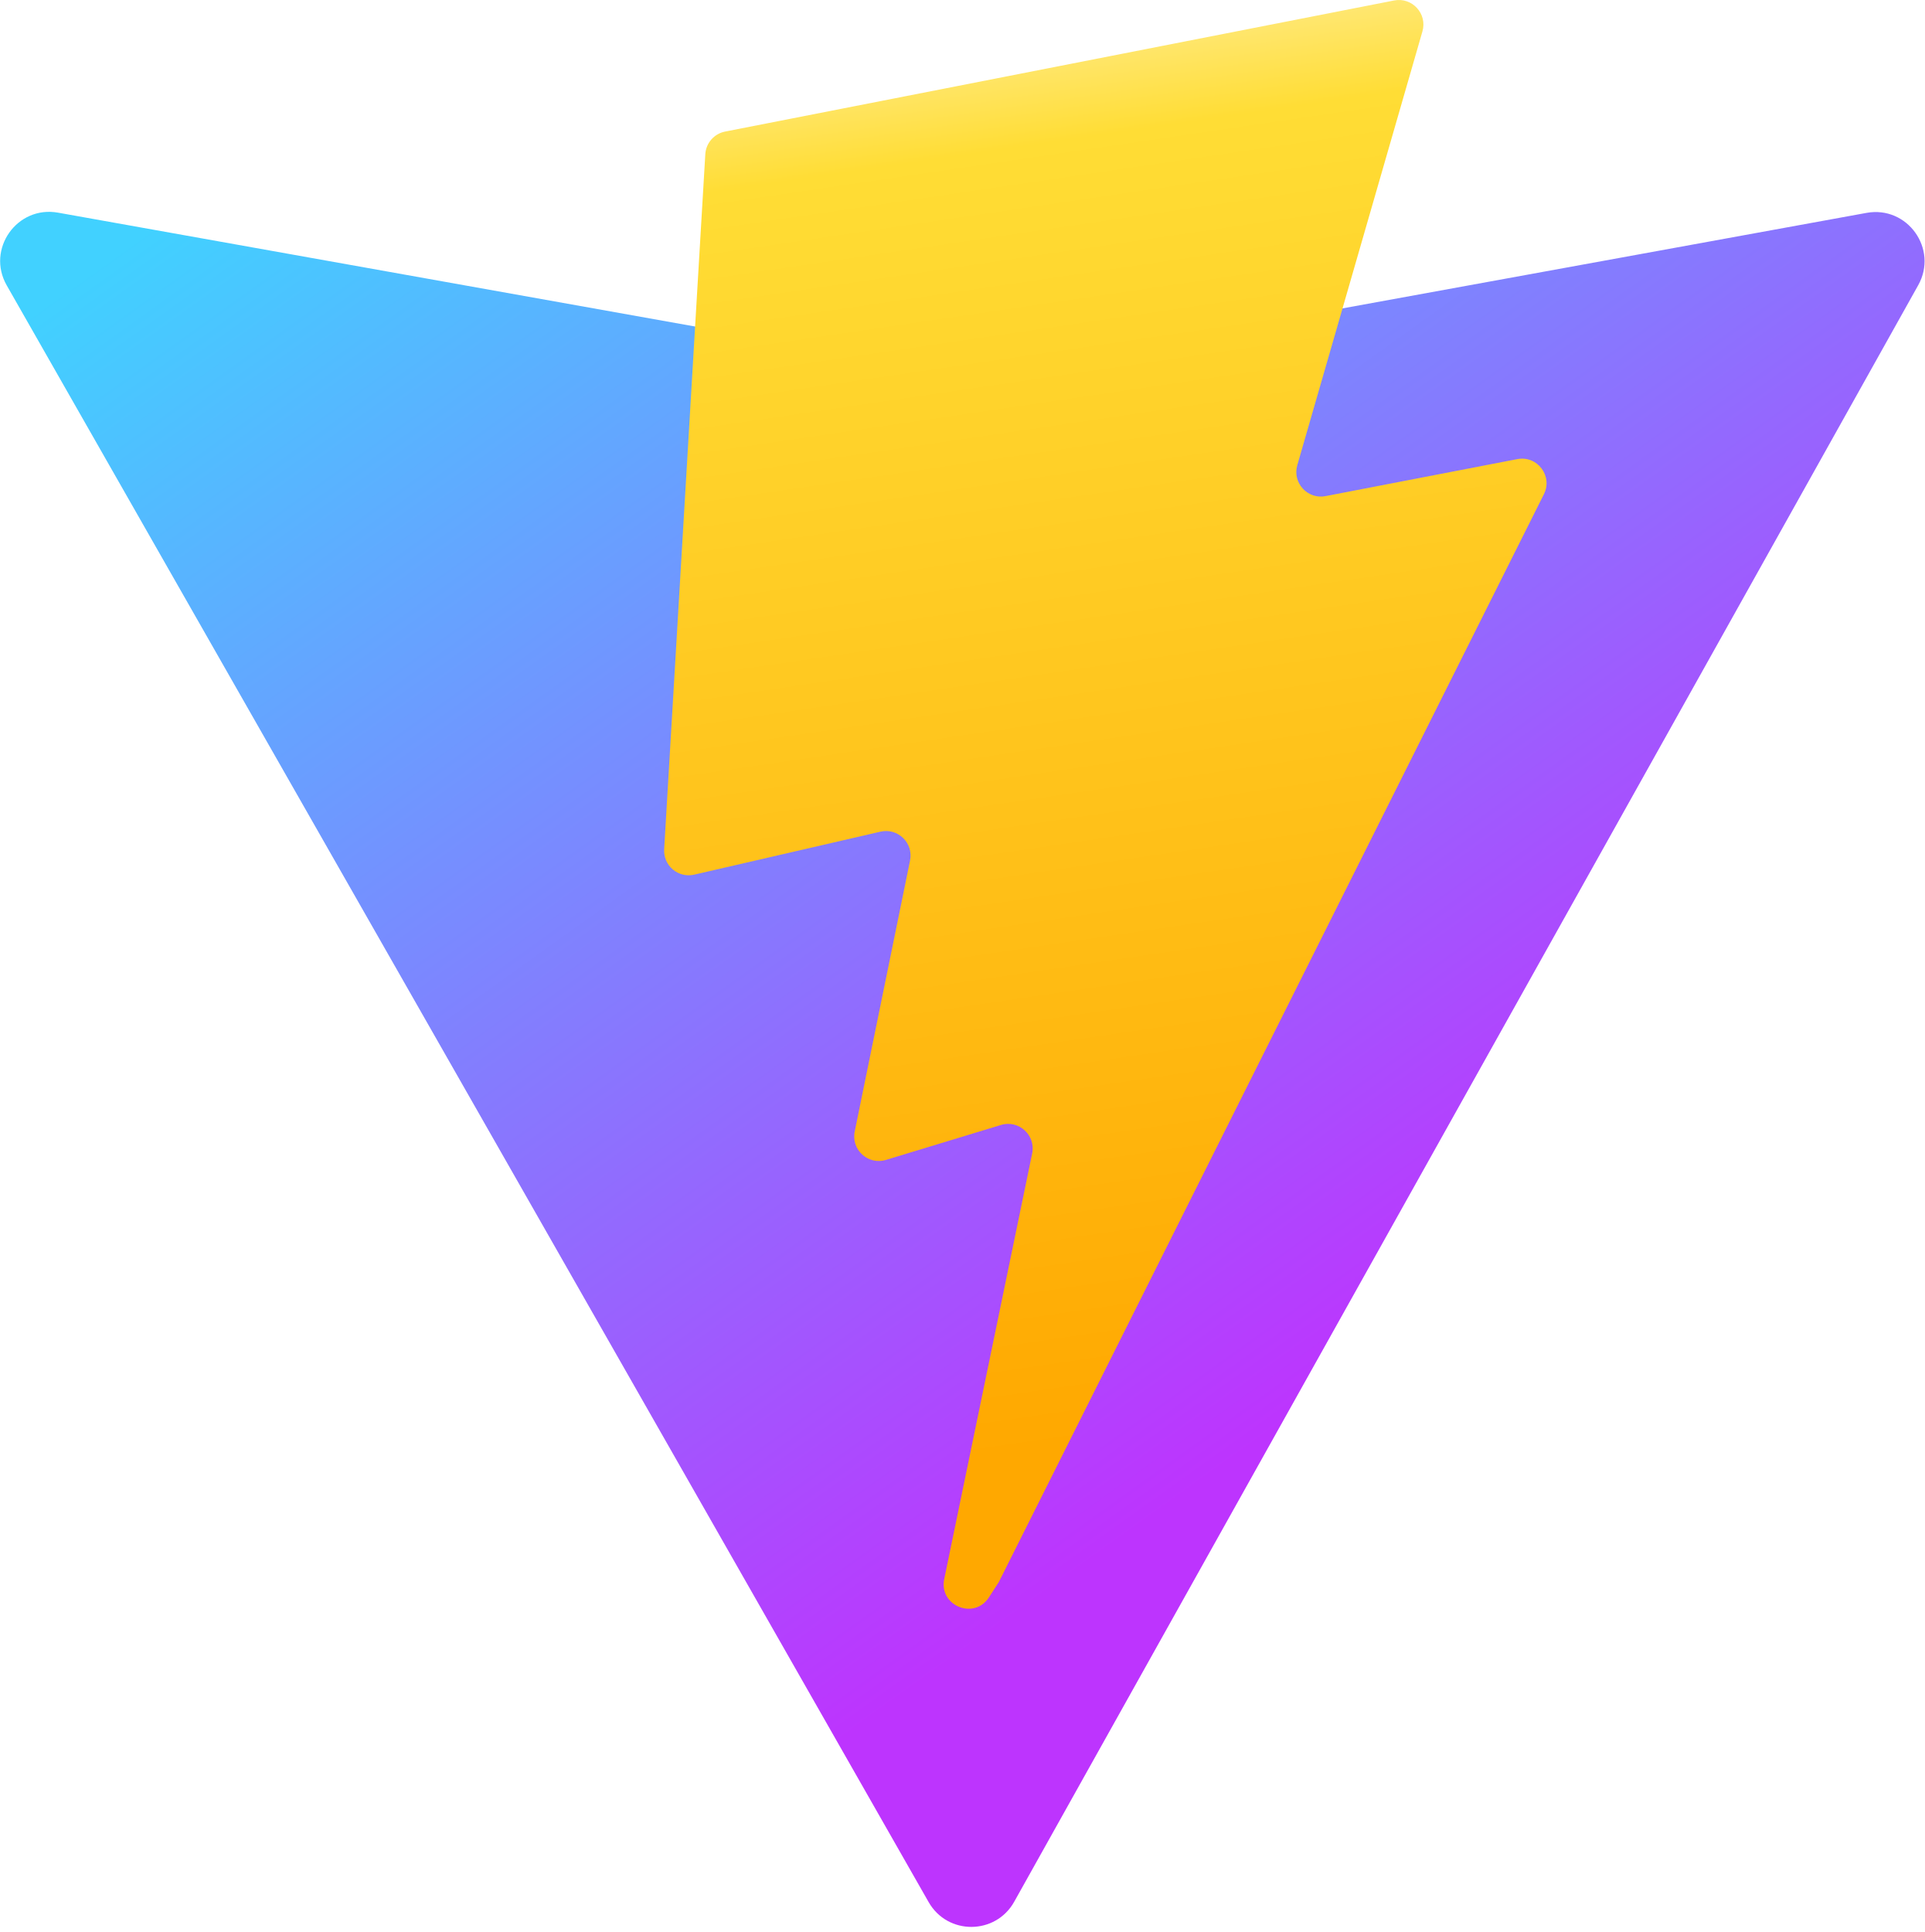
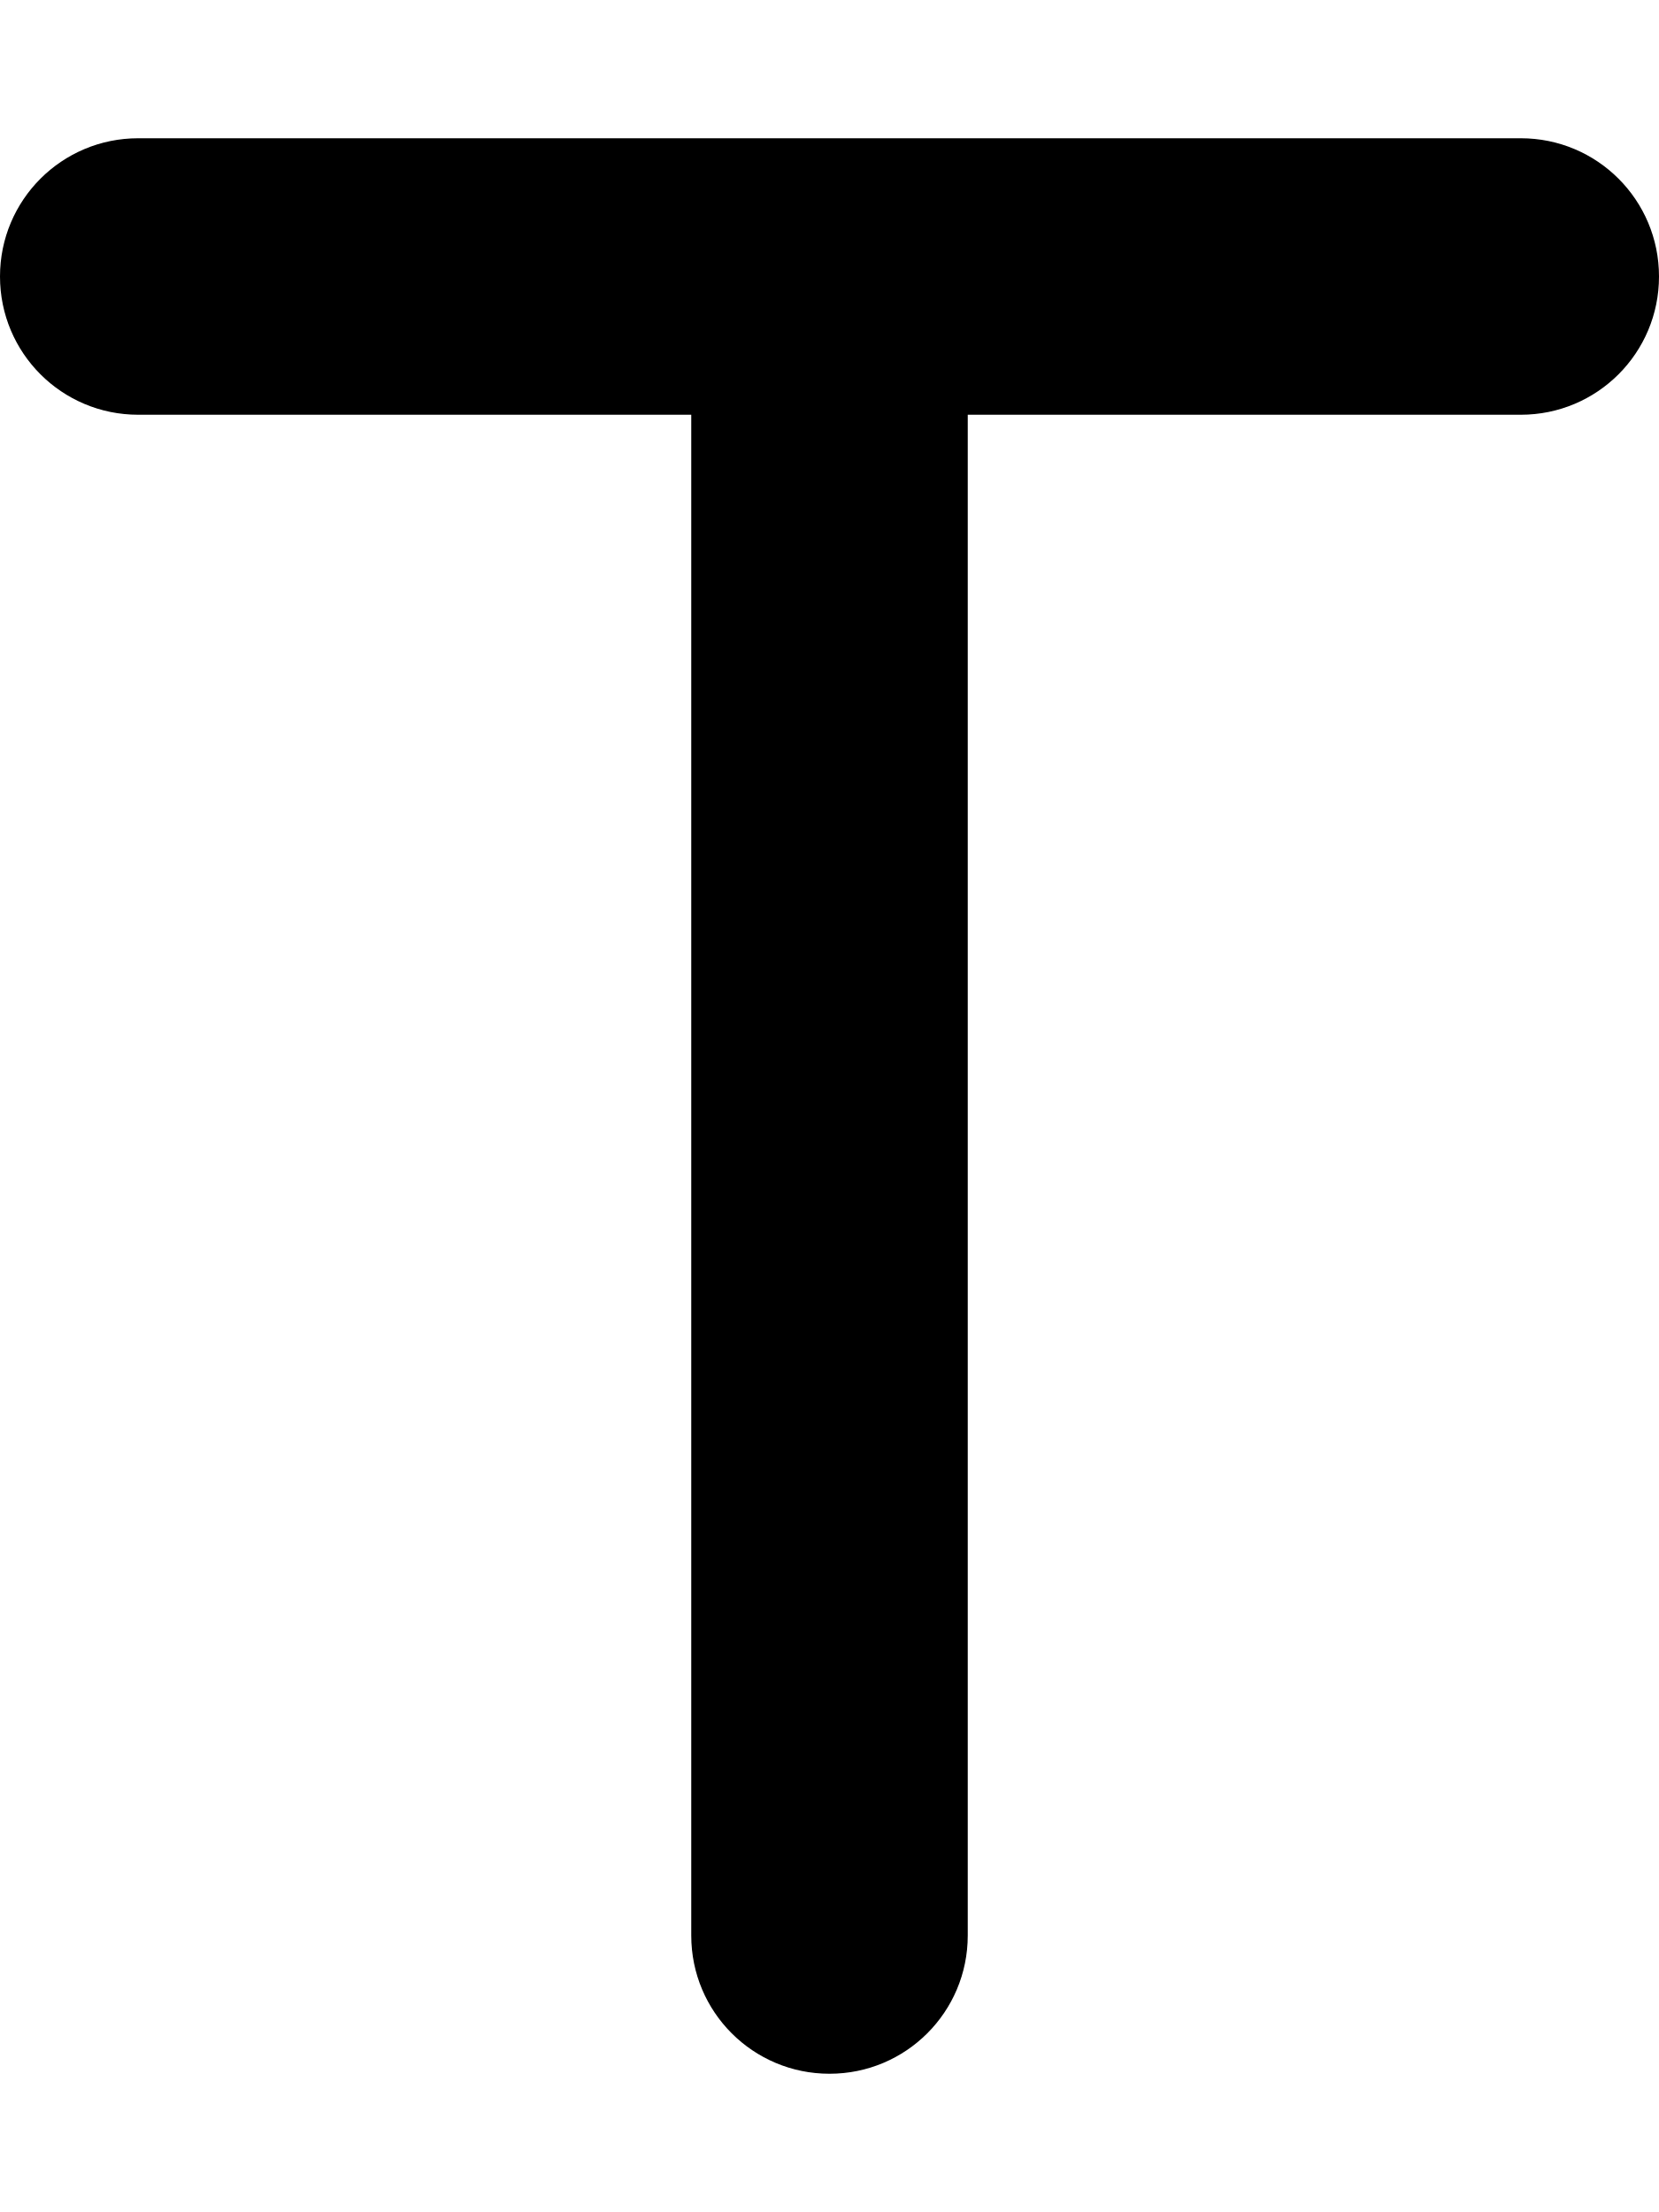
- <svg xmlns="http://www.w3.org/2000/svg" aria-hidden="true" role="img" class="iconify iconify--logos" width="31.88" height="32" preserveAspectRatio="xMidYMid meet" viewBox="0 0 256 257">
-   <defs>
-     <linearGradient id="IconifyId1813088fe1fbc01fb466" x1="-.828%" x2="57.636%" y1="7.652%" y2="78.411%">
-       <stop offset="0%" stop-color="#41D1FF" />
-       <stop offset="100%" stop-color="#BD34FE" />
-     </linearGradient>
-     <linearGradient id="IconifyId1813088fe1fbc01fb467" x1="43.376%" x2="50.316%" y1="2.242%" y2="89.03%">
-       <stop offset="0%" stop-color="#FFEA83" />
-       <stop offset="8.333%" stop-color="#FFDD35" />
-       <stop offset="100%" stop-color="#FFA800" />
-     </linearGradient>
-   </defs>
-   <path fill="url(#IconifyId1813088fe1fbc01fb466)" d="M255.153 37.938L134.897 252.976c-2.483 4.44-8.862 4.466-11.382.048L.875 37.958c-2.746-4.814 1.371-10.646 6.827-9.67l120.385 21.517a6.537 6.537 0 0 0 2.322-.004l117.867-21.483c5.438-.991 9.574 4.796 6.877 9.62Z" />
-   <path fill="url(#IconifyId1813088fe1fbc01fb467)" d="M185.432.063L96.44 17.501a3.268 3.268 0 0 0-2.634 3.014l-5.474 92.456a3.268 3.268 0 0 0 3.997 3.378l24.777-5.718c2.318-.535 4.413 1.507 3.936 3.838l-7.361 36.047c-.495 2.426 1.782 4.5 4.151 3.78l15.304-4.649c2.372-.72 4.652 1.36 4.15 3.788l-11.698 56.621c-.732 3.542 3.979 5.473 5.943 2.437l1.313-2.028l72.516-144.72c1.215-2.423-.88-5.186-3.54-4.672l-25.505 4.922c-2.396.462-4.435-1.77-3.759-4.114l16.646-57.705c.677-2.35-1.37-4.583-3.769-4.113Z" />
+ <svg xmlns="http://www.w3.org/2000/svg" viewBox="0 0 384 512">
+   <path d="M32 32C14.3 32 0 46.3 0 64S14.3 96 32 96H160V448c0 17.7 14.3 32 32 32s32-14.3 32-32V96H352c17.7 0 32-14.3 32-32s-14.3-32-32-32H192 32z" />
</svg>
